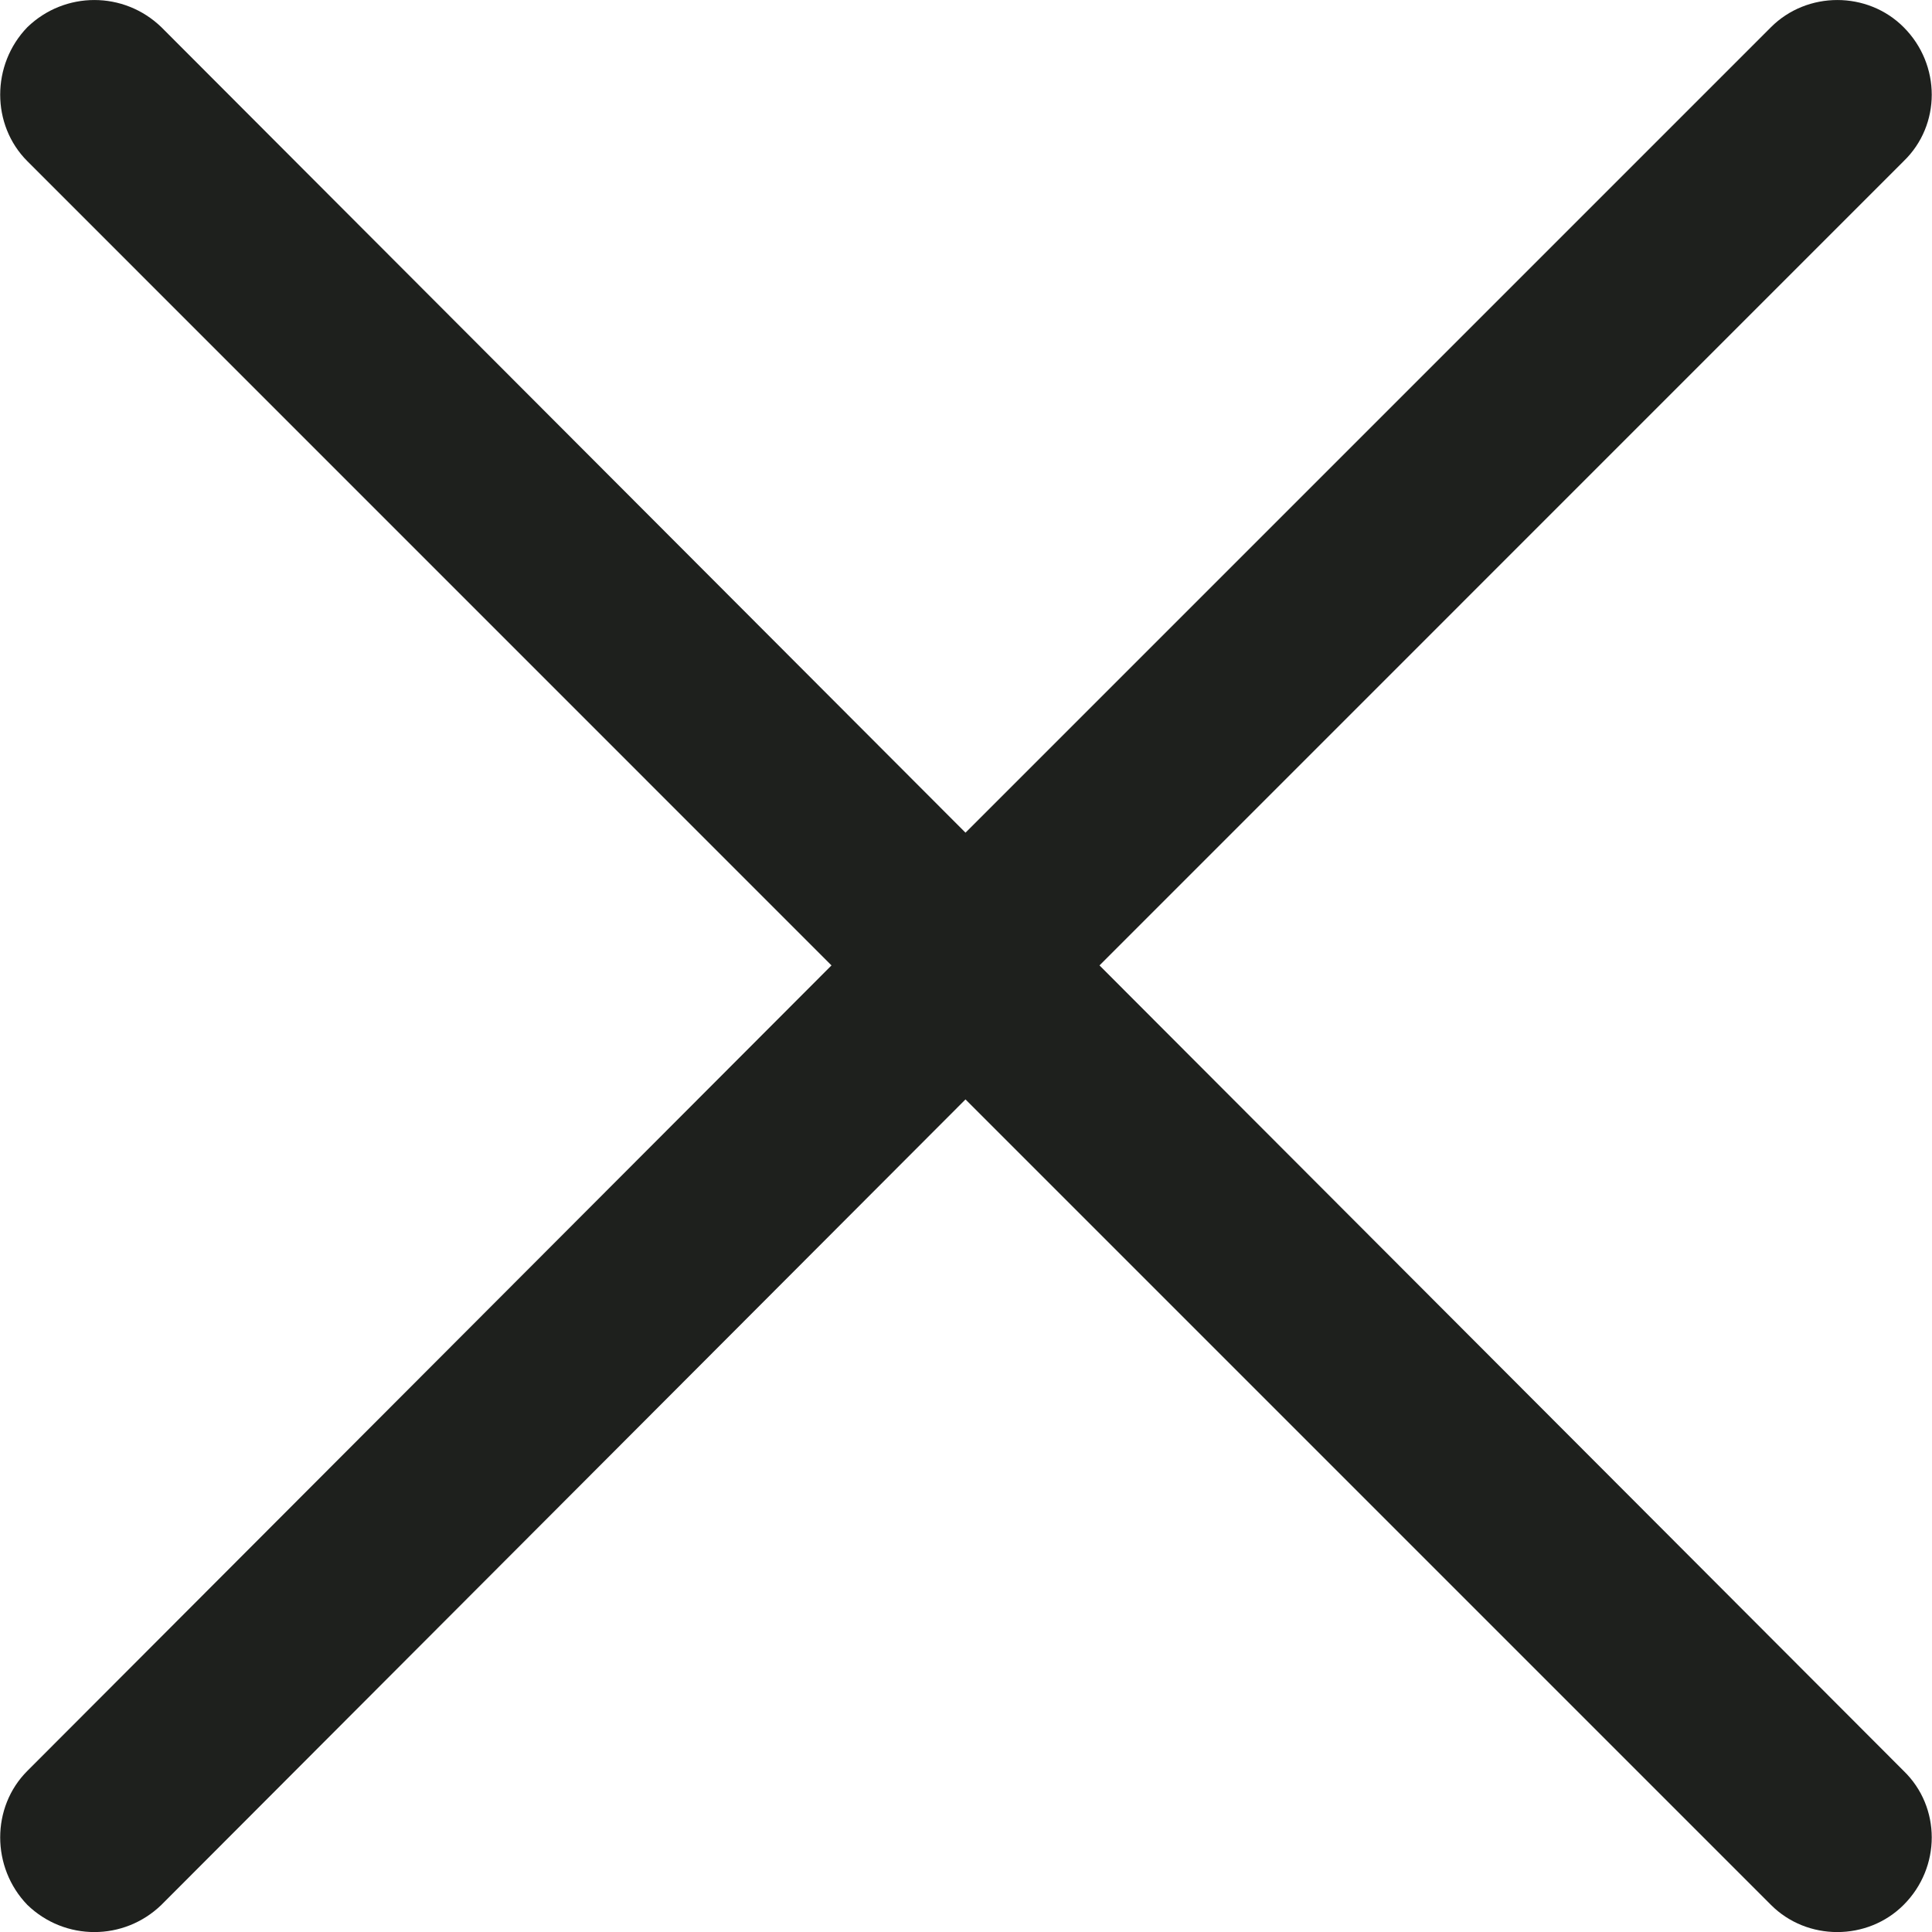
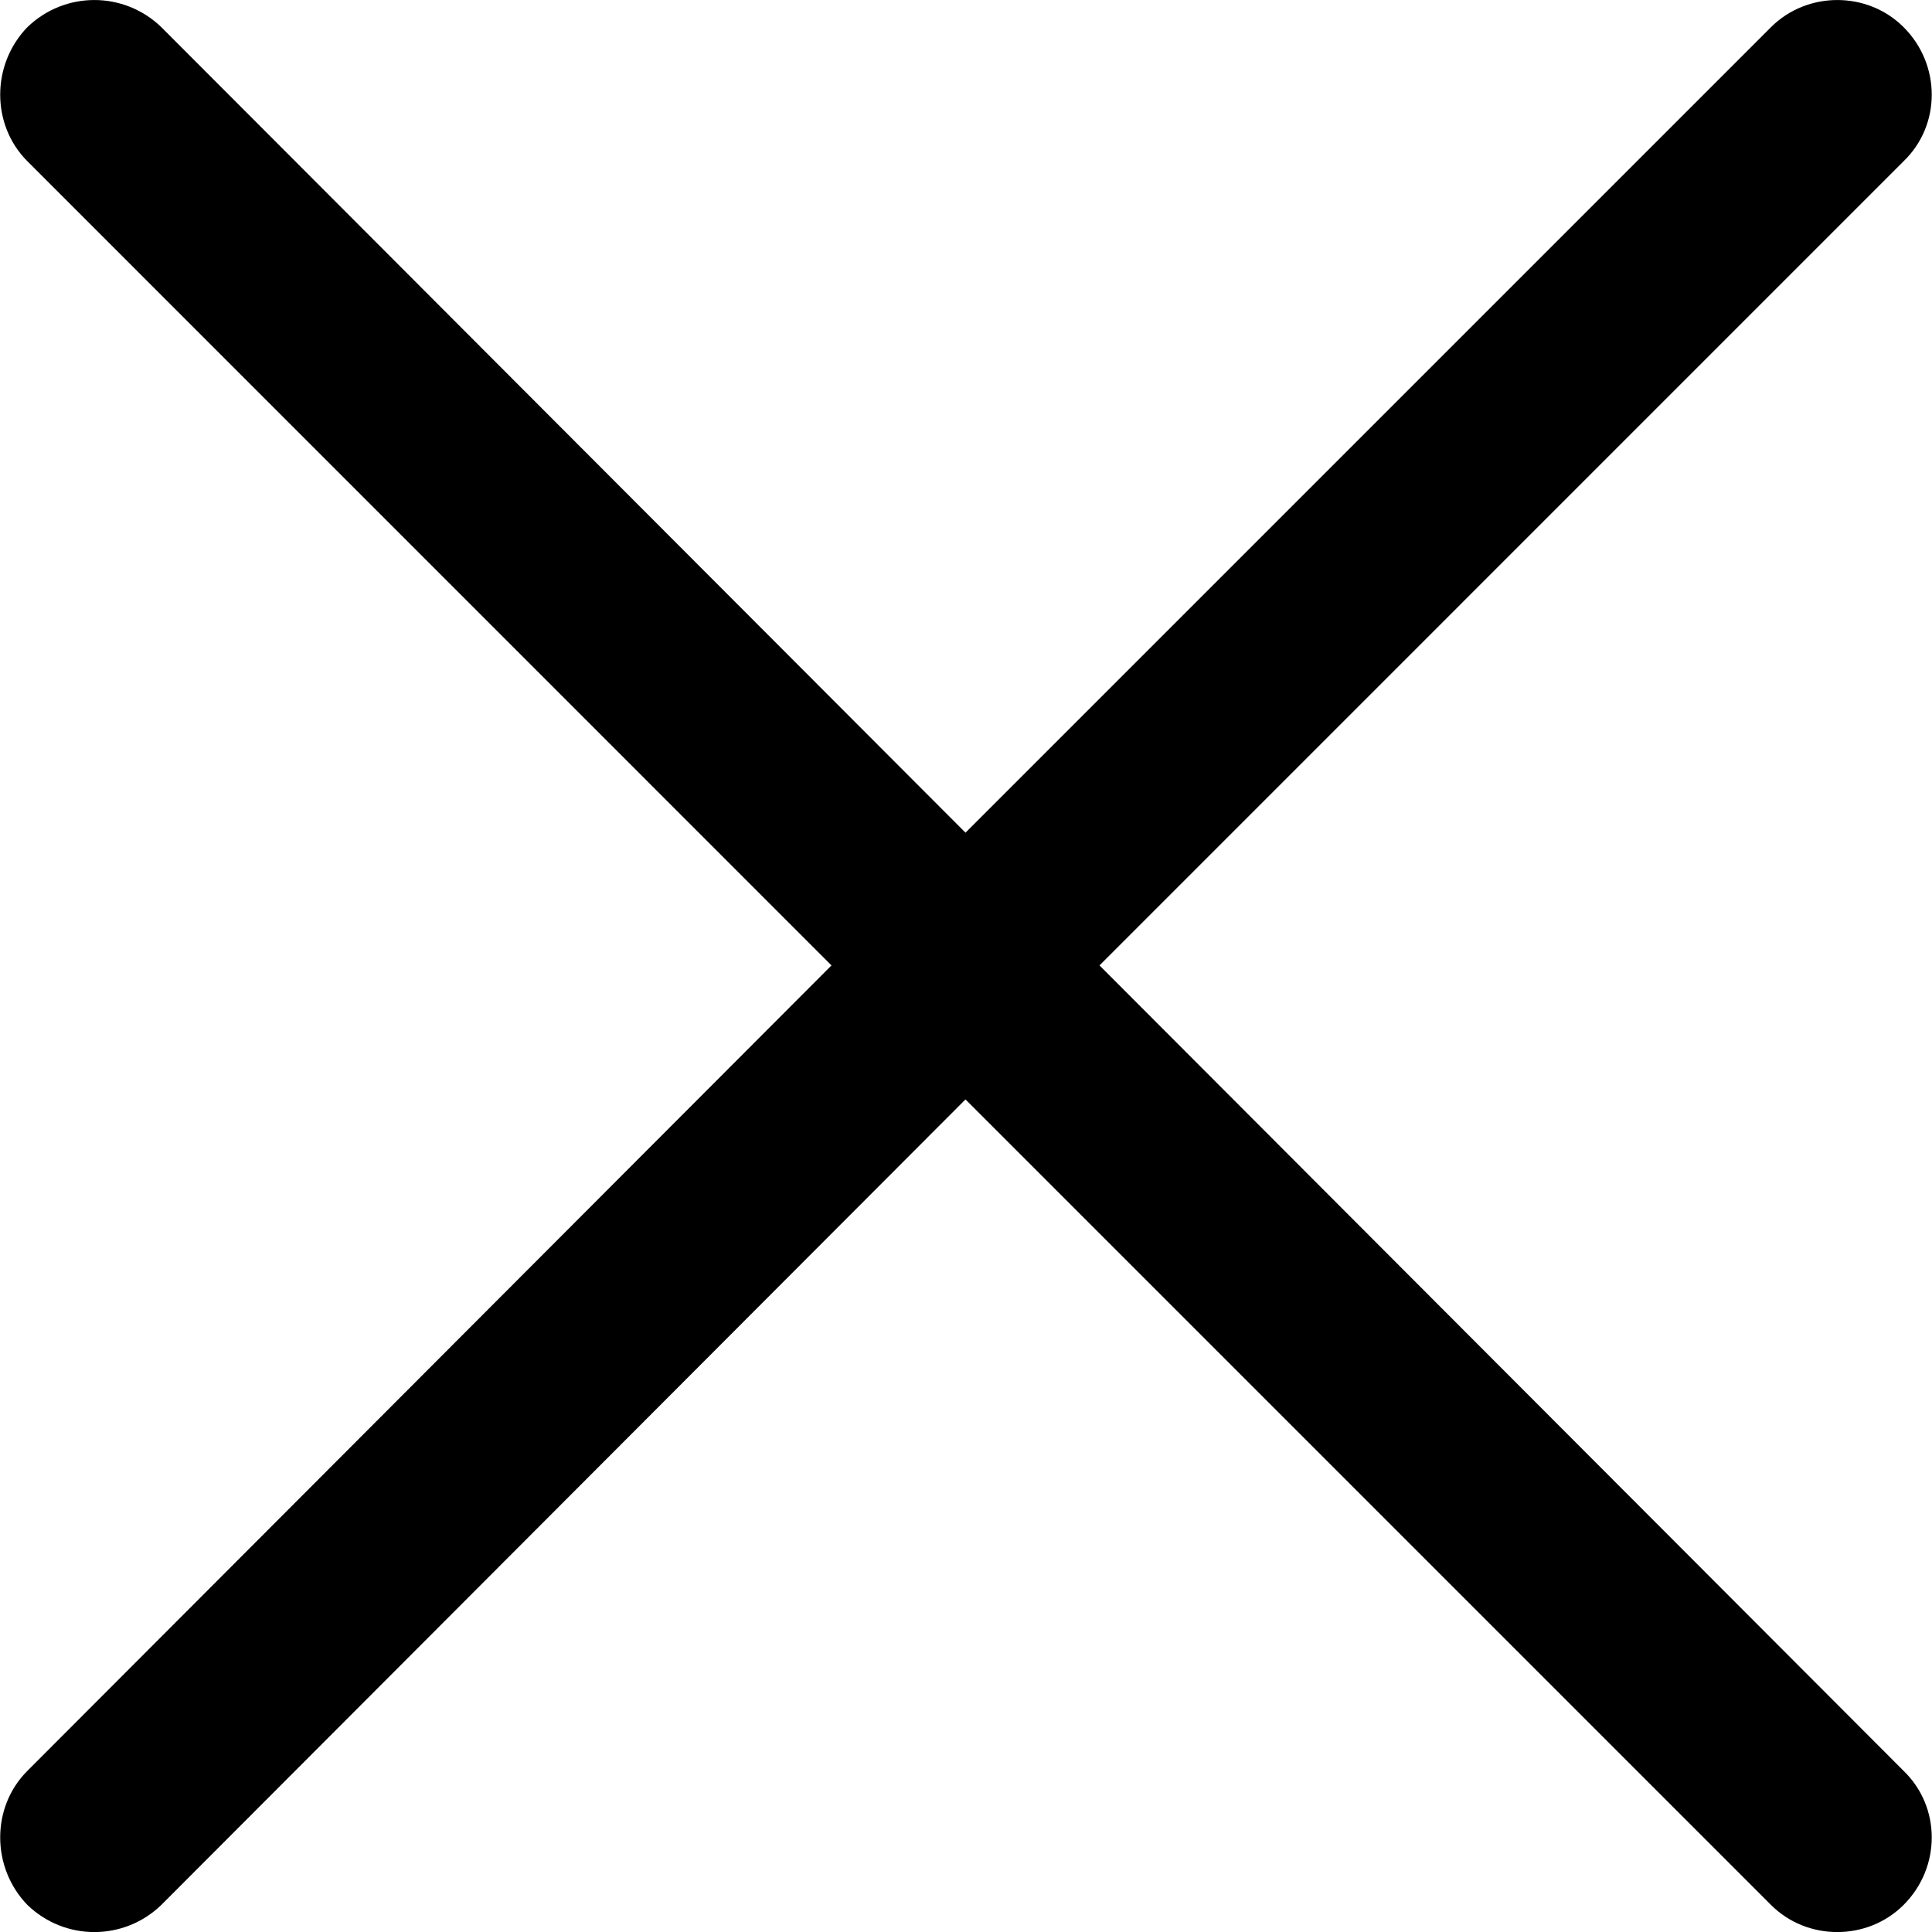
<svg xmlns="http://www.w3.org/2000/svg" version="1.1" id="Capa_1" x="0px" y="0px" viewBox="0 0 22.88 22.88" style="enable-background:new 0 0 22.88 22.88;" xml:space="preserve">
-   <path style="fill:#1E201D;" d="M0.324,1.909c-0.429-0.429-0.429-1.143,0-1.587c0.444-0.429,1.143-0.429,1.587,0l9.523,9.539  l9.539-9.539c0.429-0.429,1.143-0.429,1.571,0c0.444,0.444,0.444,1.159,0,1.587l-9.523,9.524l9.523,9.539  c0.444,0.429,0.444,1.143,0,1.587c-0.429,0.429-1.143,0.429-1.571,0l-9.539-9.539l-9.523,9.539c-0.444,0.429-1.143,0.429-1.587,0  c-0.429-0.444-0.429-1.159,0-1.587l9.523-9.539L0.324,1.909z" />
+   <path d="M0.324,1.909c-0.429-0.429-0.429-1.143,0-1.587c0.444-0.429,1.143-0.429,1.587,0l9.523,9.539  l9.539-9.539c0.429-0.429,1.143-0.429,1.571,0c0.444,0.444,0.444,1.159,0,1.587l-9.523,9.524l9.523,9.539  c0.444,0.429,0.444,1.143,0,1.587c-0.429,0.429-1.143,0.429-1.571,0l-9.539-9.539l-9.523,9.539c-0.444,0.429-1.143,0.429-1.587,0  c-0.429-0.444-0.429-1.159,0-1.587l9.523-9.539L0.324,1.909z" />
  <g>
</g>
  <g>
</g>
  <g>
</g>
  <g>
</g>
  <g>
</g>
  <g>
</g>
  <g>
</g>
  <g>
</g>
  <g>
</g>
  <g>
</g>
  <g>
</g>
  <g>
</g>
  <g>
</g>
  <g>
</g>
  <g>
</g>
</svg>
